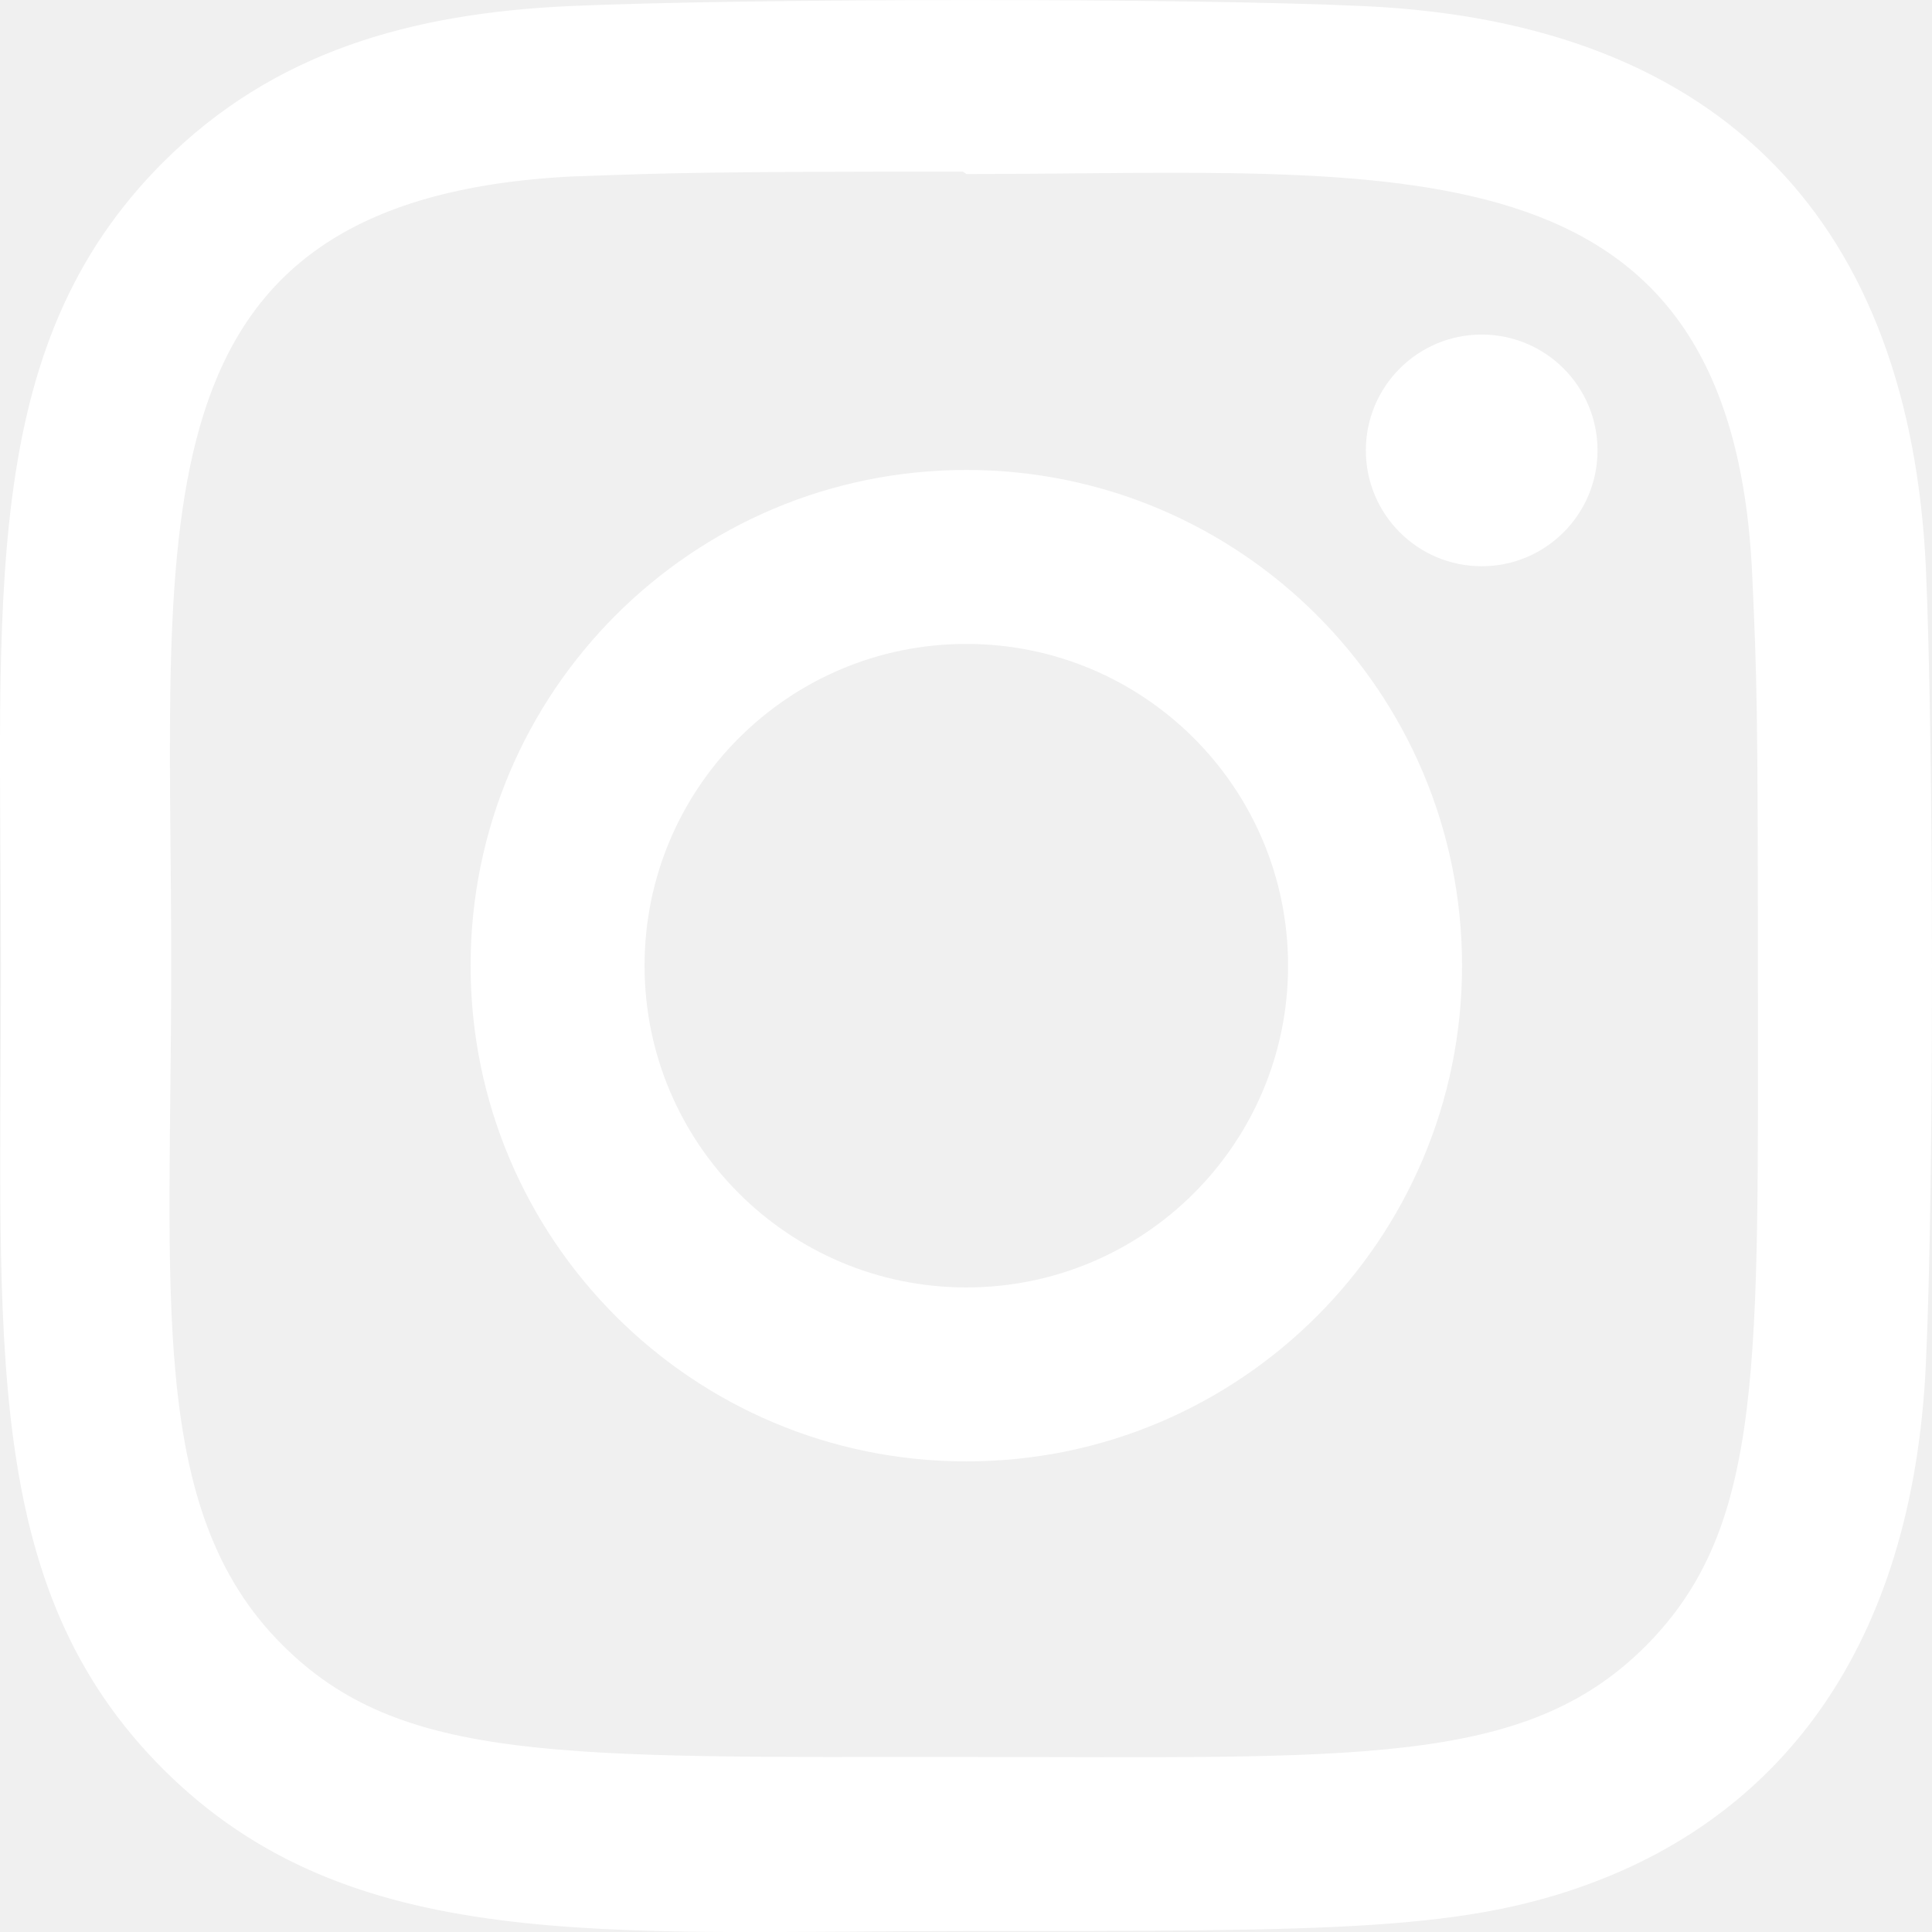
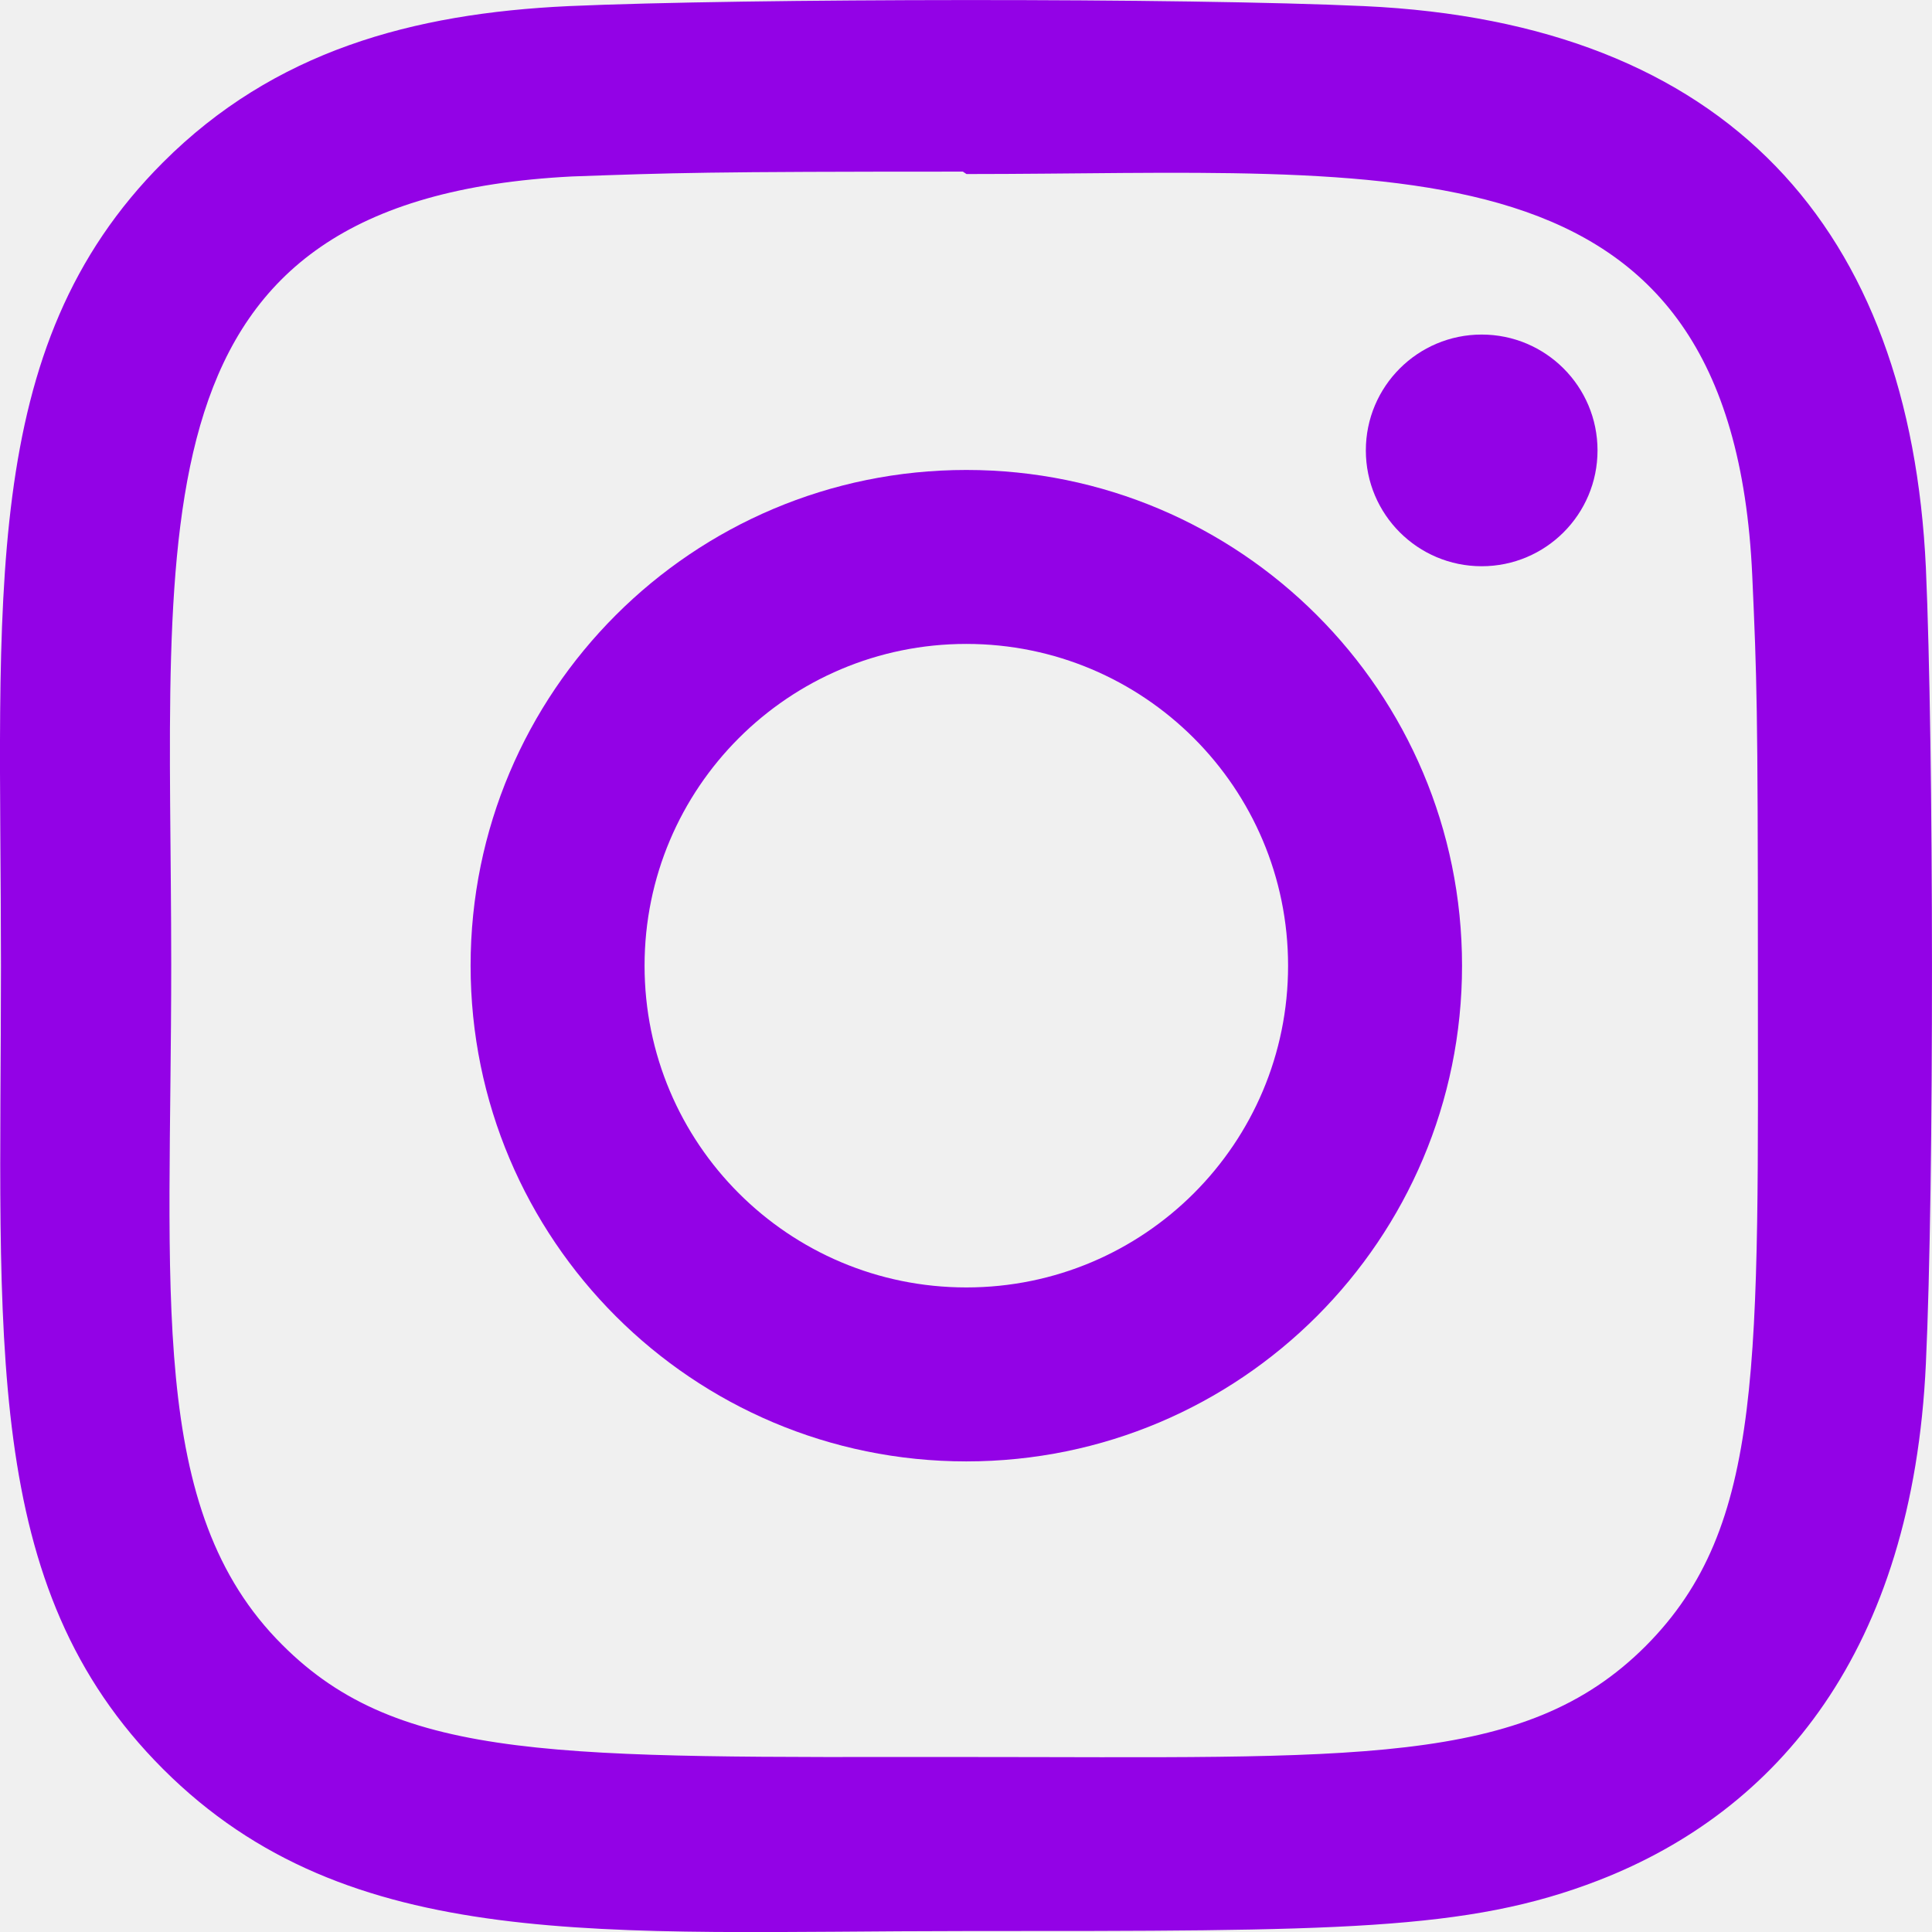
<svg xmlns="http://www.w3.org/2000/svg" version="1.1" width="512" height="512" x="0" y="0" viewBox="0 0 24 24" style="enable-background:new 0 0 512 512" xml:space="preserve">
  <g>
-     <path d="m12.004 5.838c-3.403 0-6.158 2.758-6.158 6.158 0 3.403 2.758 6.158 6.158 6.158 3.403 0 6.158-2.758 6.158-6.158 0-3.403-2.758-6.158-6.158-6.158zm0 10.155c-2.209 0-3.997-1.789-3.997-3.997s1.789-3.997 3.997-3.997 3.997 1.789 3.997 3.997c.001 2.208-1.788 3.997-3.997 3.997z" fill="#ffffff" data-original="#000000" style="" />
-     <path d="m16.948.076c-2.208-.103-7.677-.098-9.887 0-1.942.091-3.655.56-5.036 1.941-2.308 2.308-2.013 5.418-2.013 9.979 0 4.668-.26 7.706 2.013 9.979 2.317 2.316 5.472 2.013 9.979 2.013 4.624 0 6.22.003 7.855-.63 2.223-.863 3.901-2.85 4.065-6.419.104-2.209.098-7.677 0-9.887-.198-4.213-2.459-6.768-6.976-6.976zm3.495 20.372c-1.513 1.513-3.612 1.378-8.468 1.378-5 0-7.005.074-8.468-1.393-1.685-1.677-1.38-4.37-1.38-8.453 0-5.525-.567-9.504 4.978-9.788 1.274-.045 1.649-.06 4.856-.06l.045.03c5.329 0 9.51-.558 9.761 4.986.057 1.265.07 1.645.07 4.847-.001 4.942.093 6.959-1.394 8.453z" fill="#ffffff" data-original="#000000" style="" />
-     <circle cx="18.406" cy="5.595" r="1.439" fill="#ffffff" data-original="#000000" style="" />
+     <path d="m12.004 5.838c-3.403 0-6.158 2.758-6.158 6.158 0 3.403 2.758 6.158 6.158 6.158 3.403 0 6.158-2.758 6.158-6.158 0-3.403-2.758-6.158-6.158-6.158zm0 10.155c-2.209 0-3.997-1.789-3.997-3.997s1.789-3.997 3.997-3.997 3.997 1.789 3.997 3.997c.001 2.208-1.788 3.997-3.997 3.997z" fill="#9302e6" data-original="#000000" style="" />
+     <path d="m16.948.076c-2.208-.103-7.677-.098-9.887 0-1.942.091-3.655.56-5.036 1.941-2.308 2.308-2.013 5.418-2.013 9.979 0 4.668-.26 7.706 2.013 9.979 2.317 2.316 5.472 2.013 9.979 2.013 4.624 0 6.22.003 7.855-.63 2.223-.863 3.901-2.85 4.065-6.419.104-2.209.098-7.677 0-9.887-.198-4.213-2.459-6.768-6.976-6.976zm3.495 20.372c-1.513 1.513-3.612 1.378-8.468 1.378-5 0-7.005.074-8.468-1.393-1.685-1.677-1.38-4.37-1.38-8.453 0-5.525-.567-9.504 4.978-9.788 1.274-.045 1.649-.06 4.856-.06l.045.03c5.329 0 9.51-.558 9.761 4.986.057 1.265.07 1.645.07 4.847-.001 4.942.093 6.959-1.394 8.453z" fill="#9302e6" data-original="#000000" style="" />
+     <circle cx="18.406" cy="5.595" r="1.439" fill="#9302e6" data-original="#000000" style="" />
  </g>
</svg>
